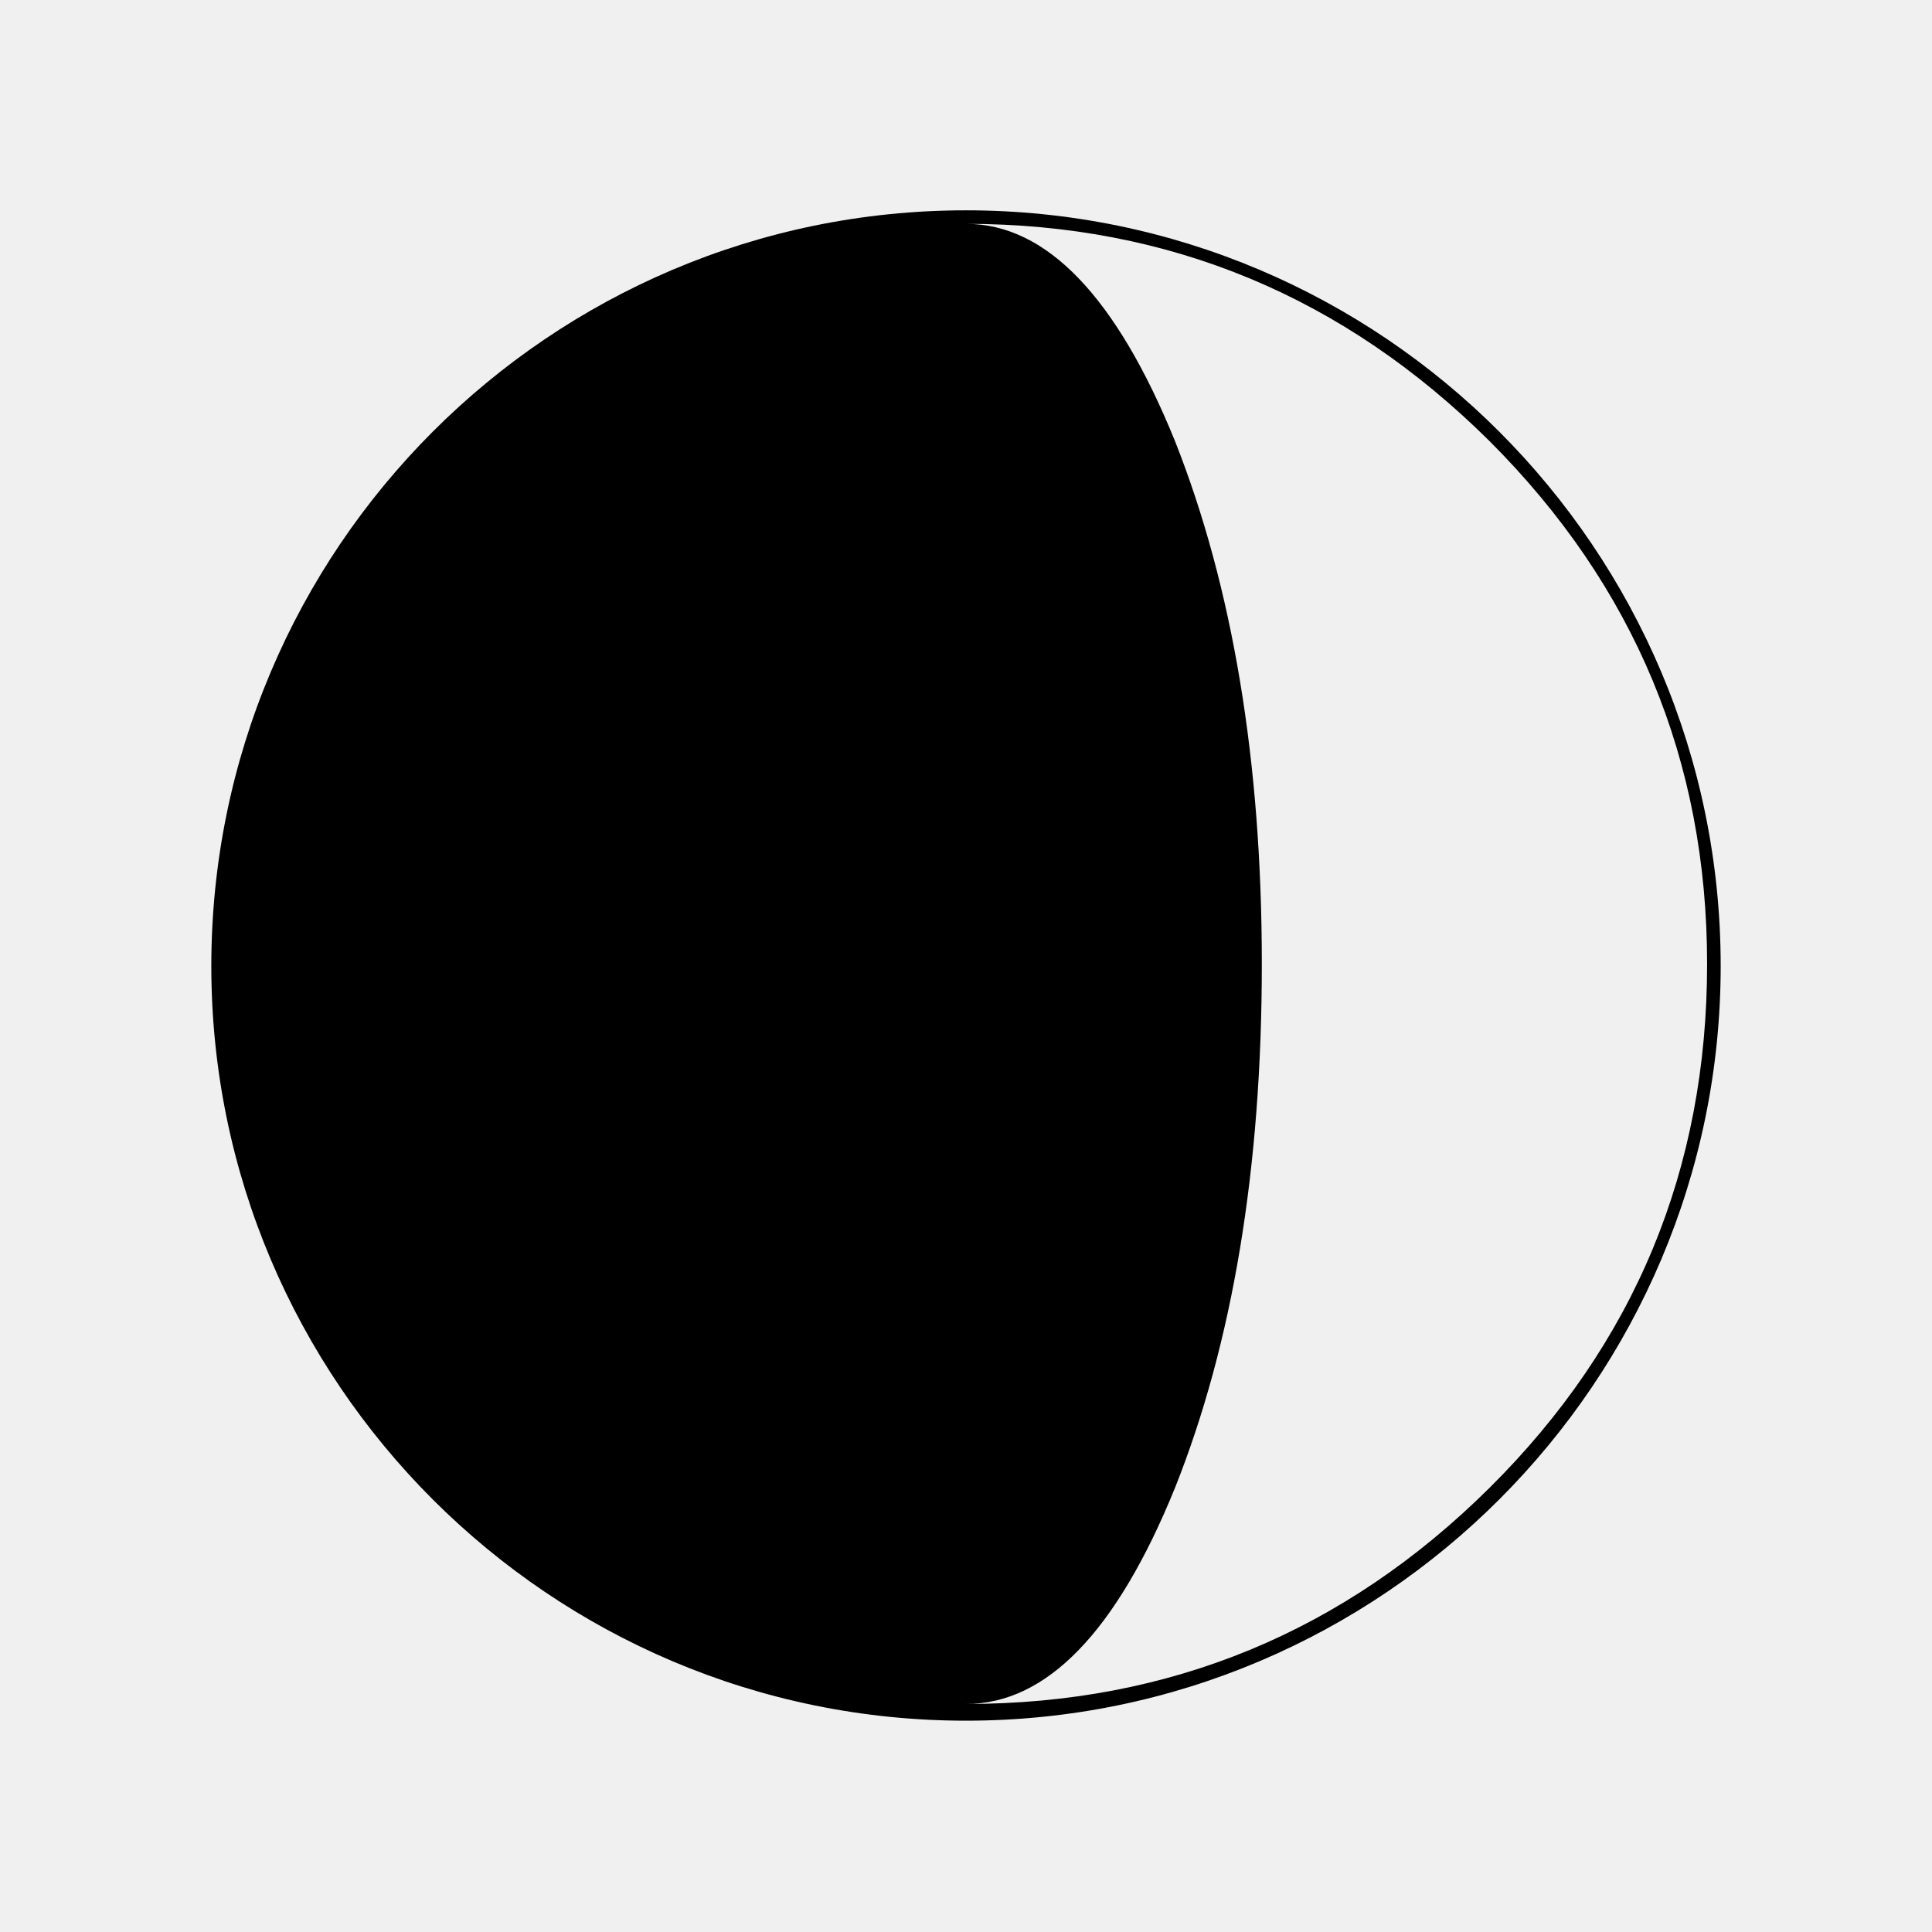
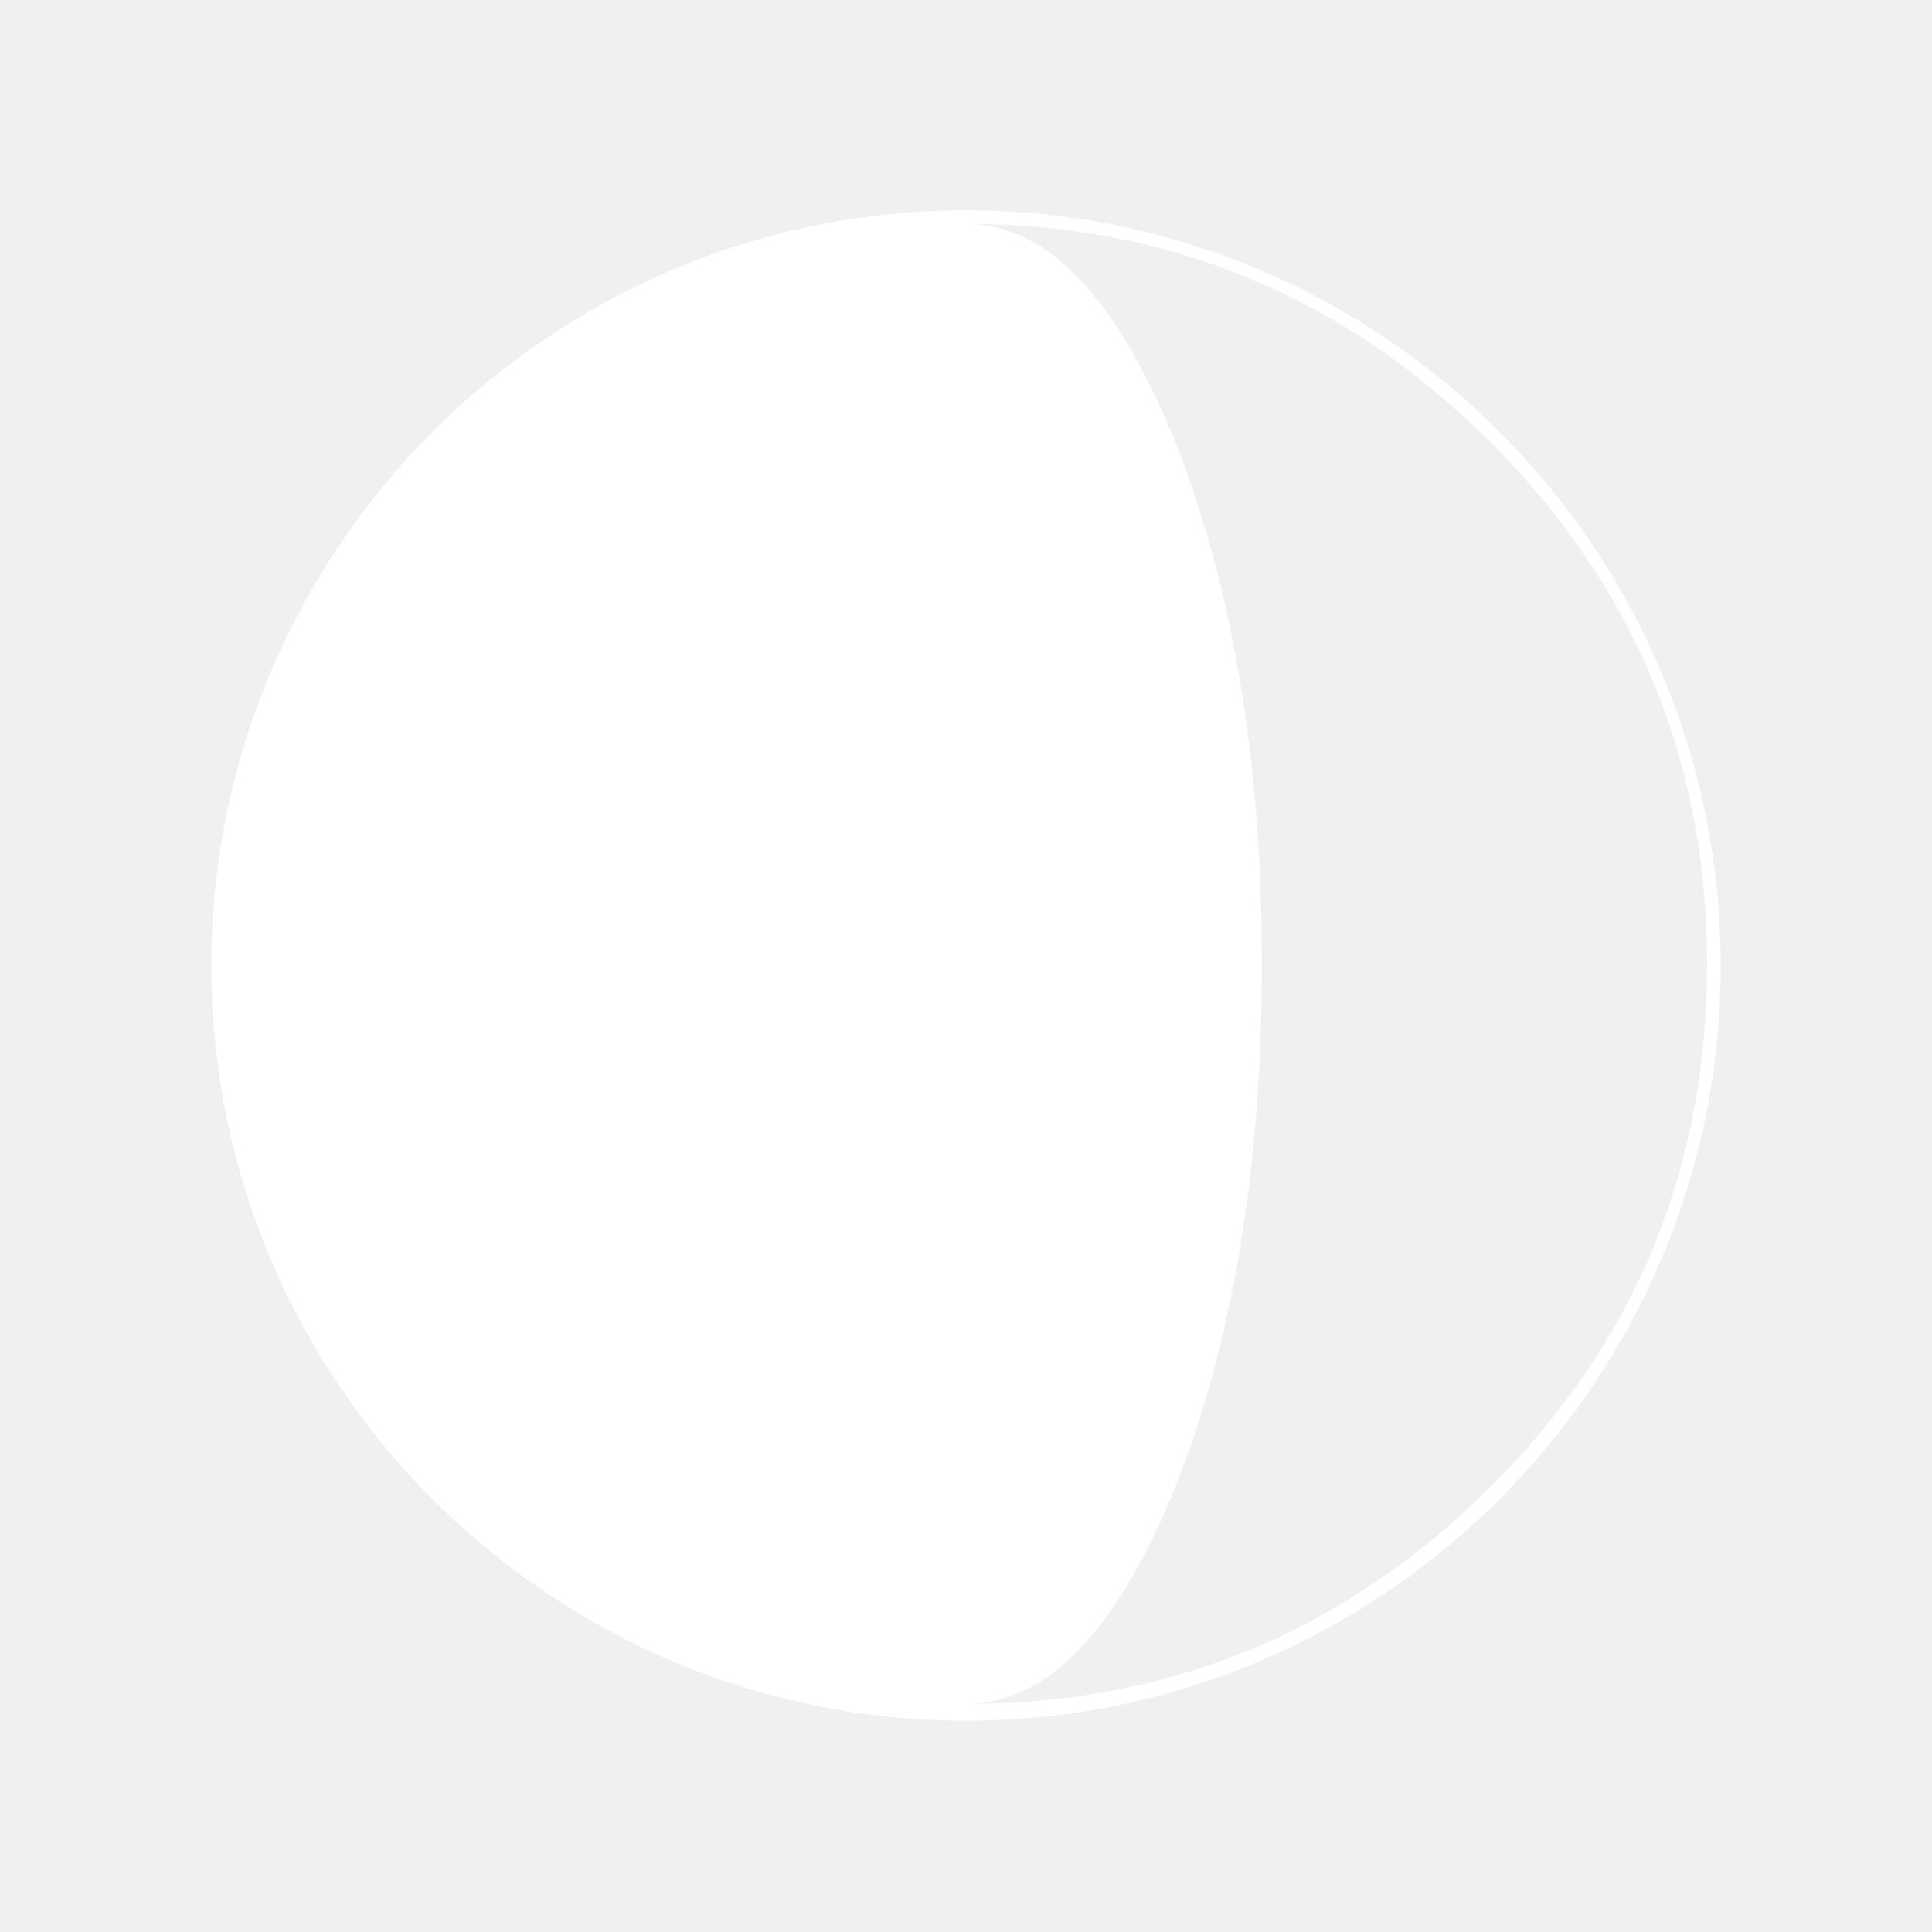
<svg xmlns="http://www.w3.org/2000/svg" version="1.1" id="Layer_1" x="0px" y="0px" width="512px" height="512px" viewBox="0 0 512 512" enable-background="new 0 0 512 512" xml:space="preserve">
  <defs id="defs78">
    <pattern y="0" x="0" height="6" width="6" patternUnits="userSpaceOnUse" id="EMFhbasepattern" />
    <pattern y="0" x="0" height="6" width="6" patternUnits="userSpaceOnUse" id="EMFhbasepattern-5" />
    <pattern y="0" x="0" height="6" width="6" patternUnits="userSpaceOnUse" id="EMFhbasepattern-1" />
    <pattern y="0" x="0" height="6" width="6" patternUnits="userSpaceOnUse" id="EMFhbasepattern-17" />
    <pattern y="0" x="0" height="6" width="6" patternUnits="userSpaceOnUse" id="EMFhbasepattern-8" />
    <pattern y="0" x="0" height="6" width="6" patternUnits="userSpaceOnUse" id="EMFhbasepattern-9" />
  </defs>
-   <path id="path3779" d="M 256.002,55.738 C 145.751,55.738 56,145.489 56,255.998 56,366.248 145.751,456 256.002,456 366.252,456 456,366.248 456,255.998 456,145.489 366.252,55.738 256.002,55.738 Z M 394.784,394.245 c -38.505,38.227 -84.765,57.323 -138.782,57.323 21.33,0 39.89,-19.095 55.402,-57.323 15.236,-38.227 22.992,-84.507 22.992,-138.801 0,-53.74 -7.756,-99.982 -22.992,-138.505 -15.513,-38.227 -34.072,-57.618 -55.402,-57.618 54.017,0 100.278,19.391 138.782,57.618 38.501,38.523 57.614,84.765 57.614,138.505 0,54.294 -19.114,100.574 -57.614,138.801 z" style="fill:#000000;fill-opacity:1;fill-rule:nonzero;stroke:none" />
+   <path id="path3779" d="M 256.002,55.738 C 145.751,55.738 56,145.489 56,255.998 56,366.248 145.751,456 256.002,456 366.252,456 456,366.248 456,255.998 456,145.489 366.252,55.738 256.002,55.738 Z M 394.784,394.245 c -38.505,38.227 -84.765,57.323 -138.782,57.323 21.33,0 39.89,-19.095 55.402,-57.323 15.236,-38.227 22.992,-84.507 22.992,-138.801 0,-53.74 -7.756,-99.982 -22.992,-138.505 -15.513,-38.227 -34.072,-57.618 -55.402,-57.618 54.017,0 100.278,19.391 138.782,57.618 38.501,38.523 57.614,84.765 57.614,138.505 0,54.294 -19.114,100.574 -57.614,138.801 z" style="fill:#fff;fill-opacity:1;fill-rule:nonzero;stroke:none" />
</svg>
